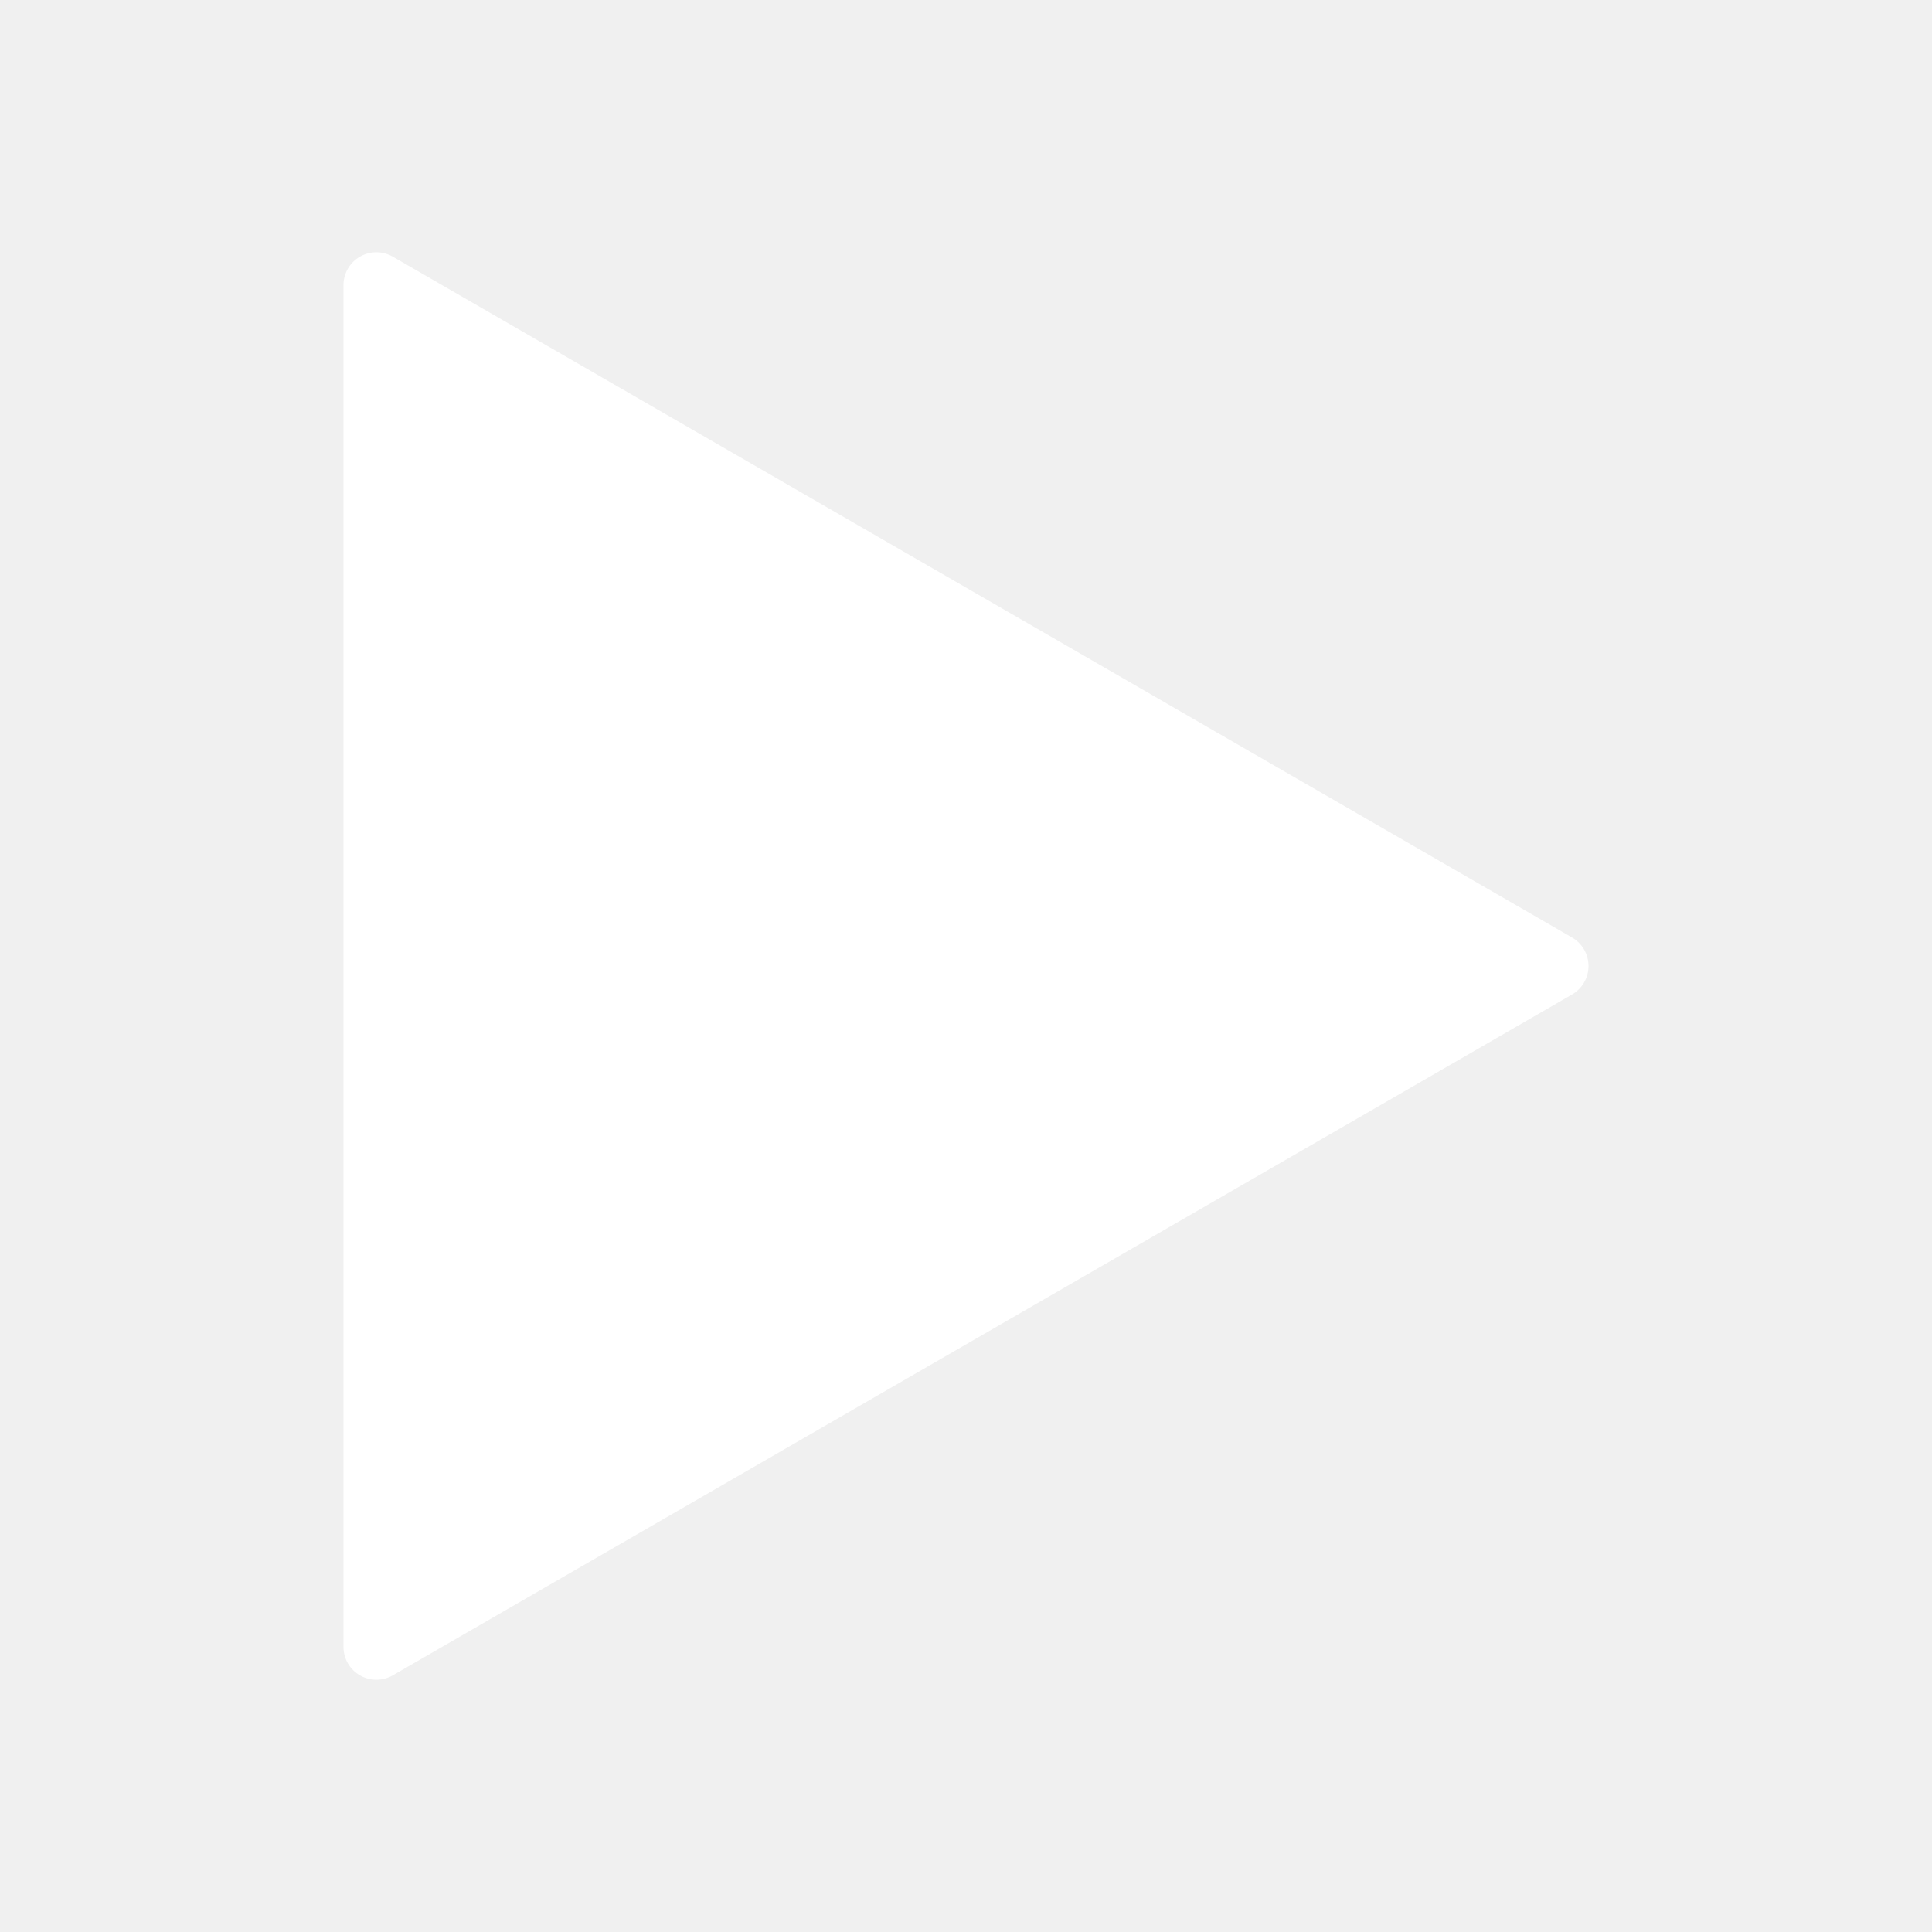
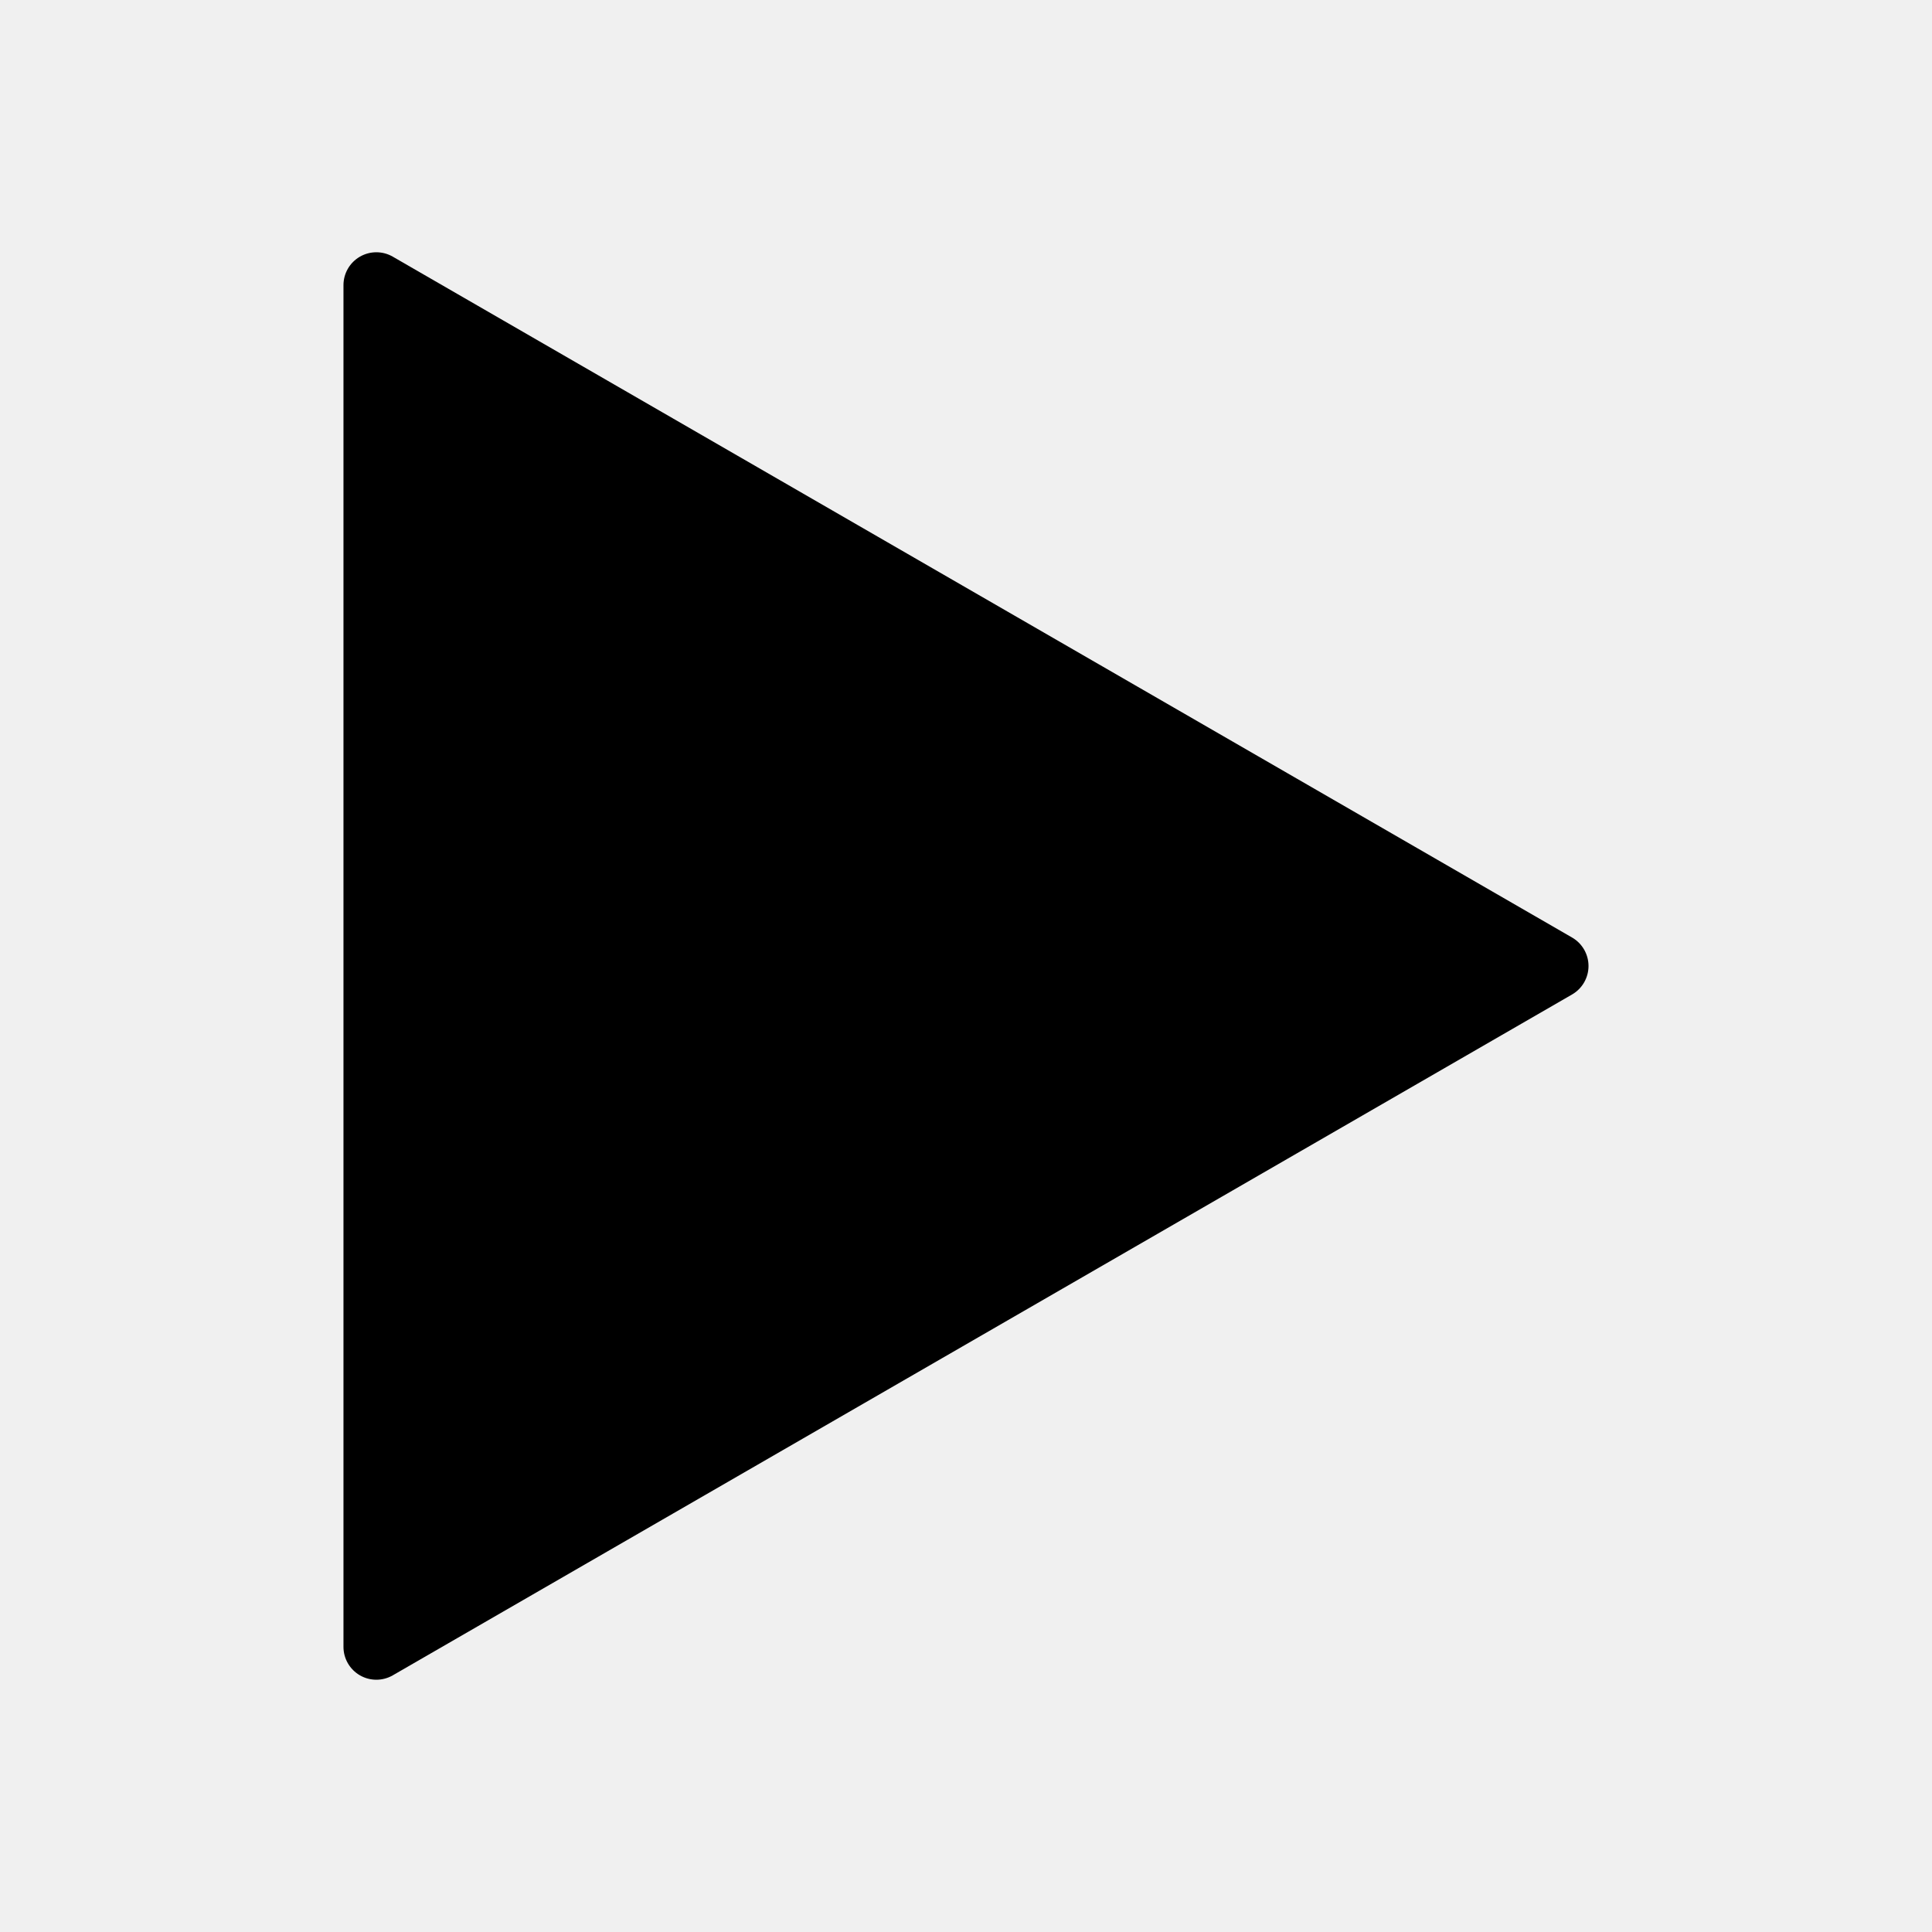
<svg xmlns="http://www.w3.org/2000/svg" viewBox="0 0 500 500">
-   <defs>
-     <style>.ee854dce-9857-455a-bf7c-661a9ff72376{fill:#fff;}</style>
-   </defs>
  <g id="a0d48afb-a2b9-4631-bb59-7fb470ea0827" data-name="play-icon">
    <path class="ee854dce-9857-455a-bf7c-661a9ff72376" d="M406.85,242.63,101.66,66.43A8.51,8.51,0,0,0,88.89,73.8V426.2a8.51,8.51,0,0,0,12.77,7.37l305.19-176.2A8.51,8.51,0,0,0,406.85,242.63Z" />
  </g>
</svg>
